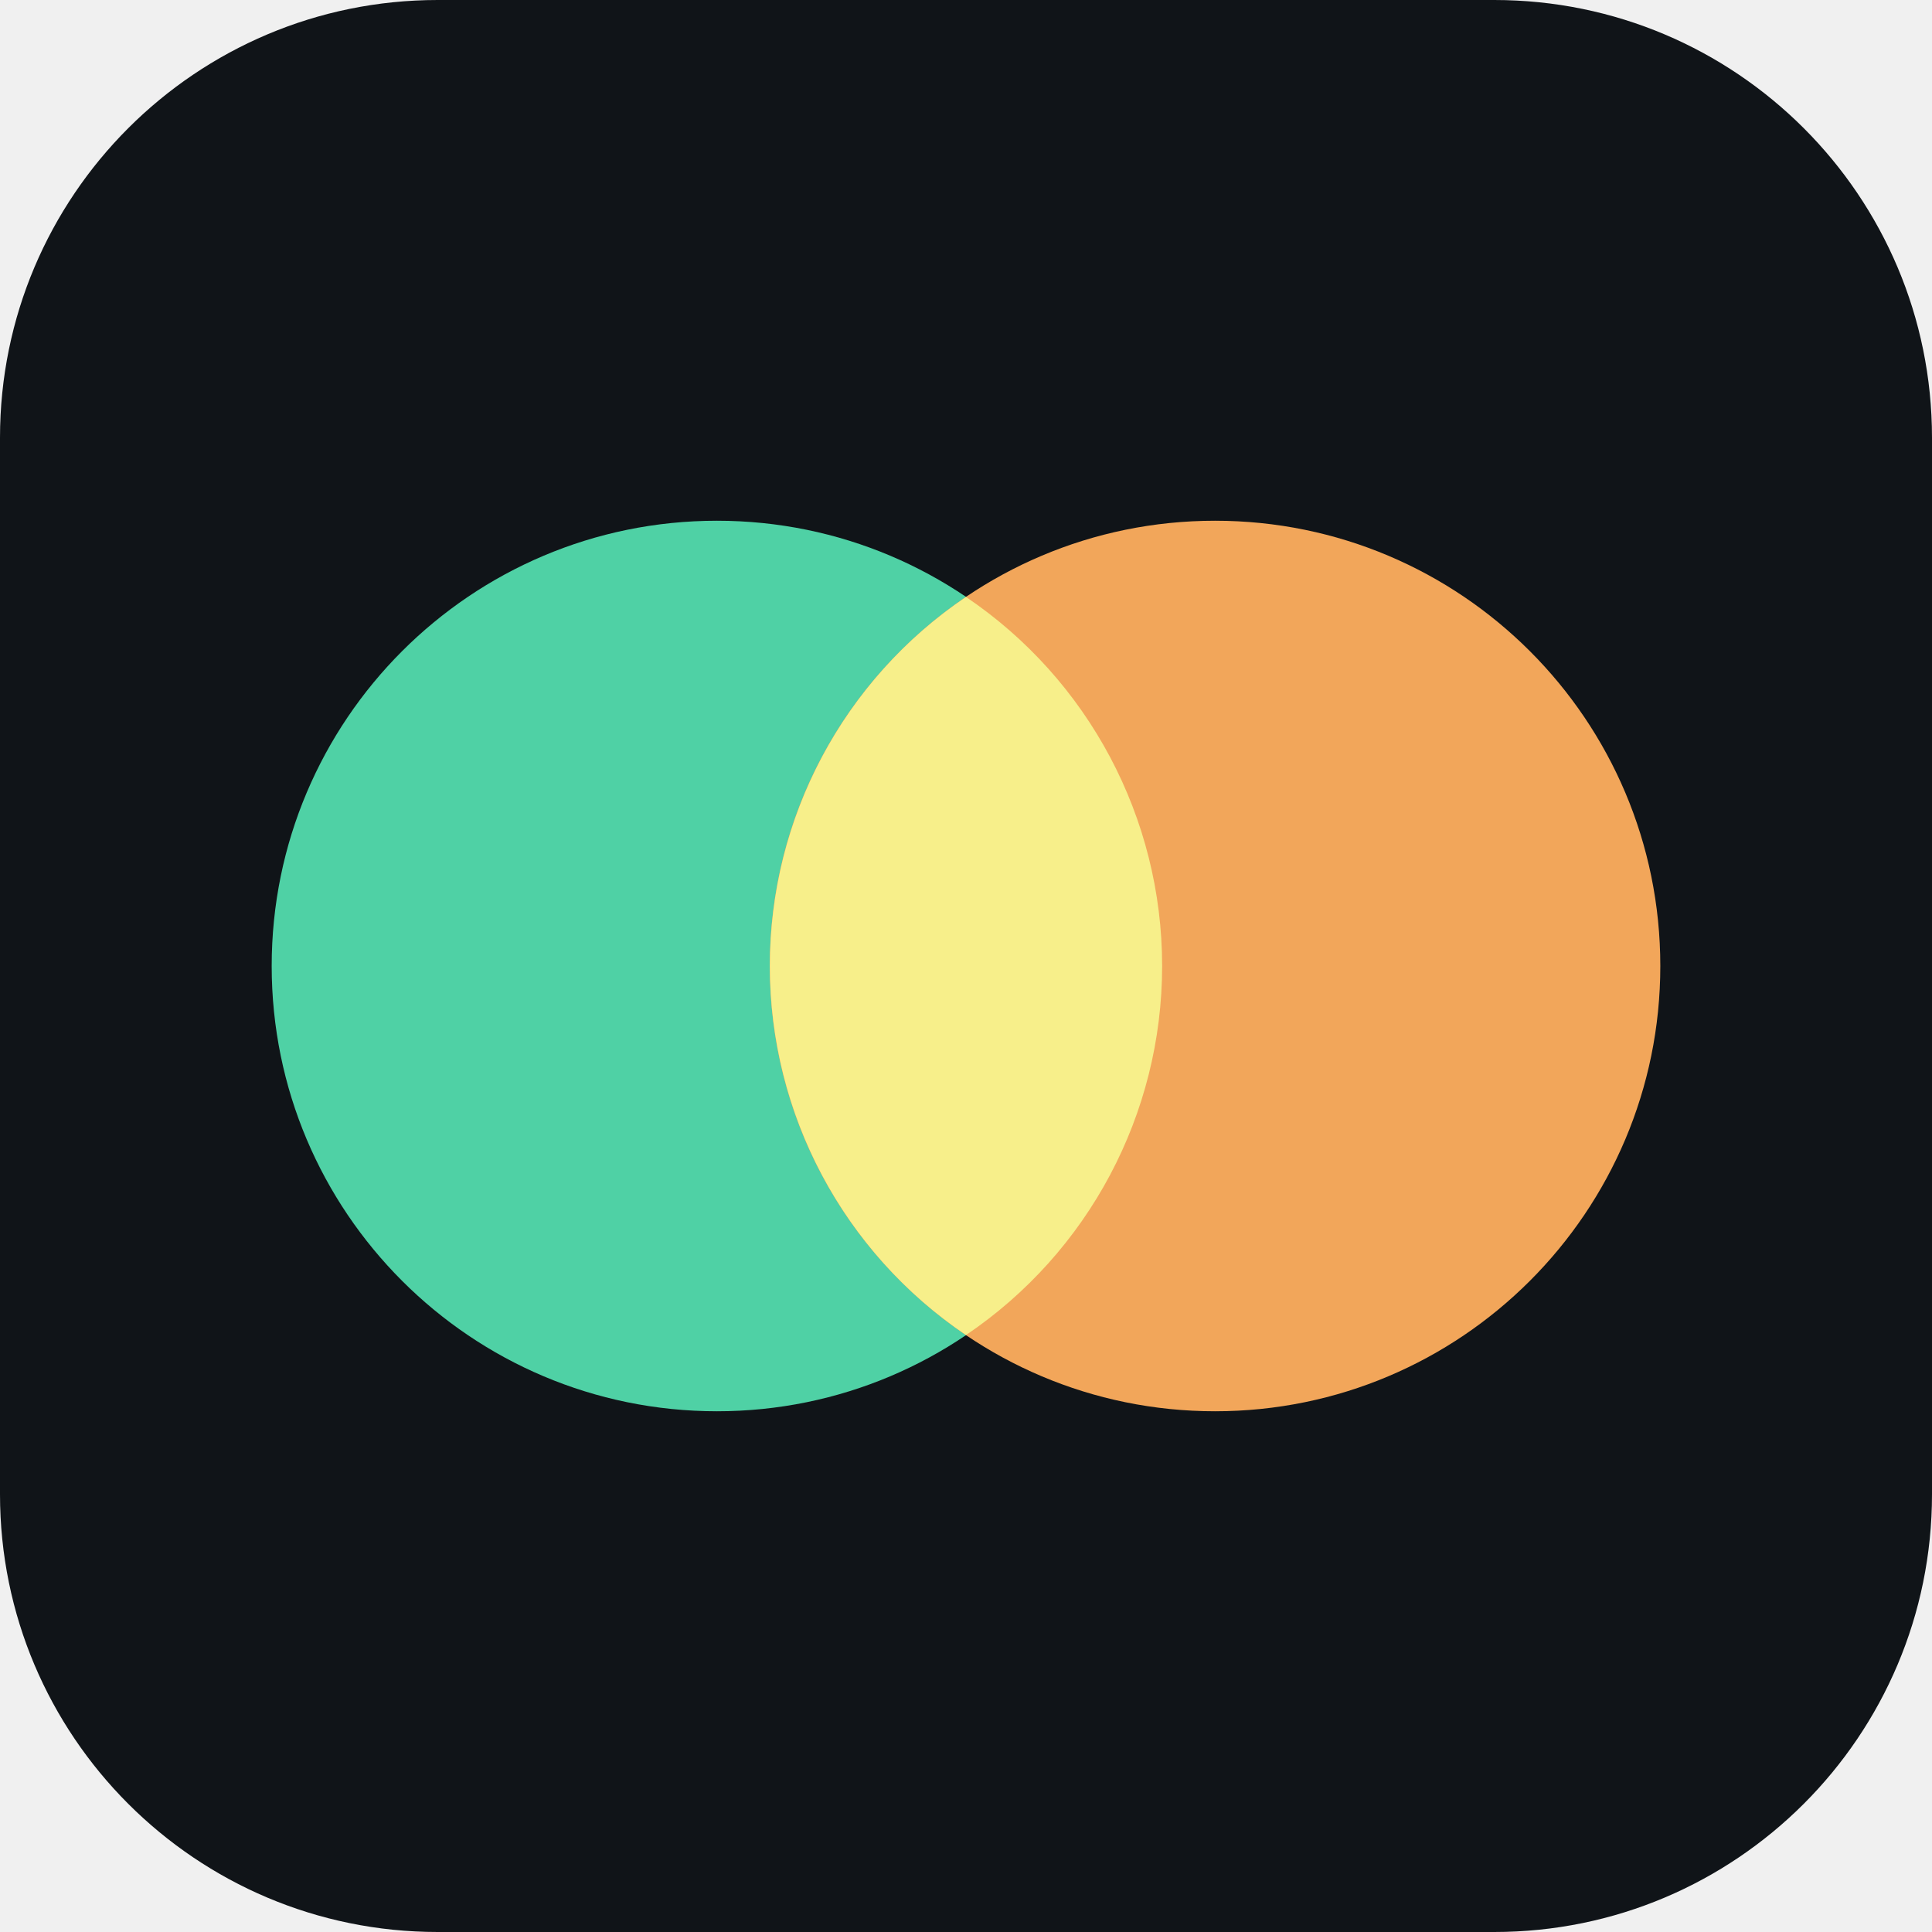
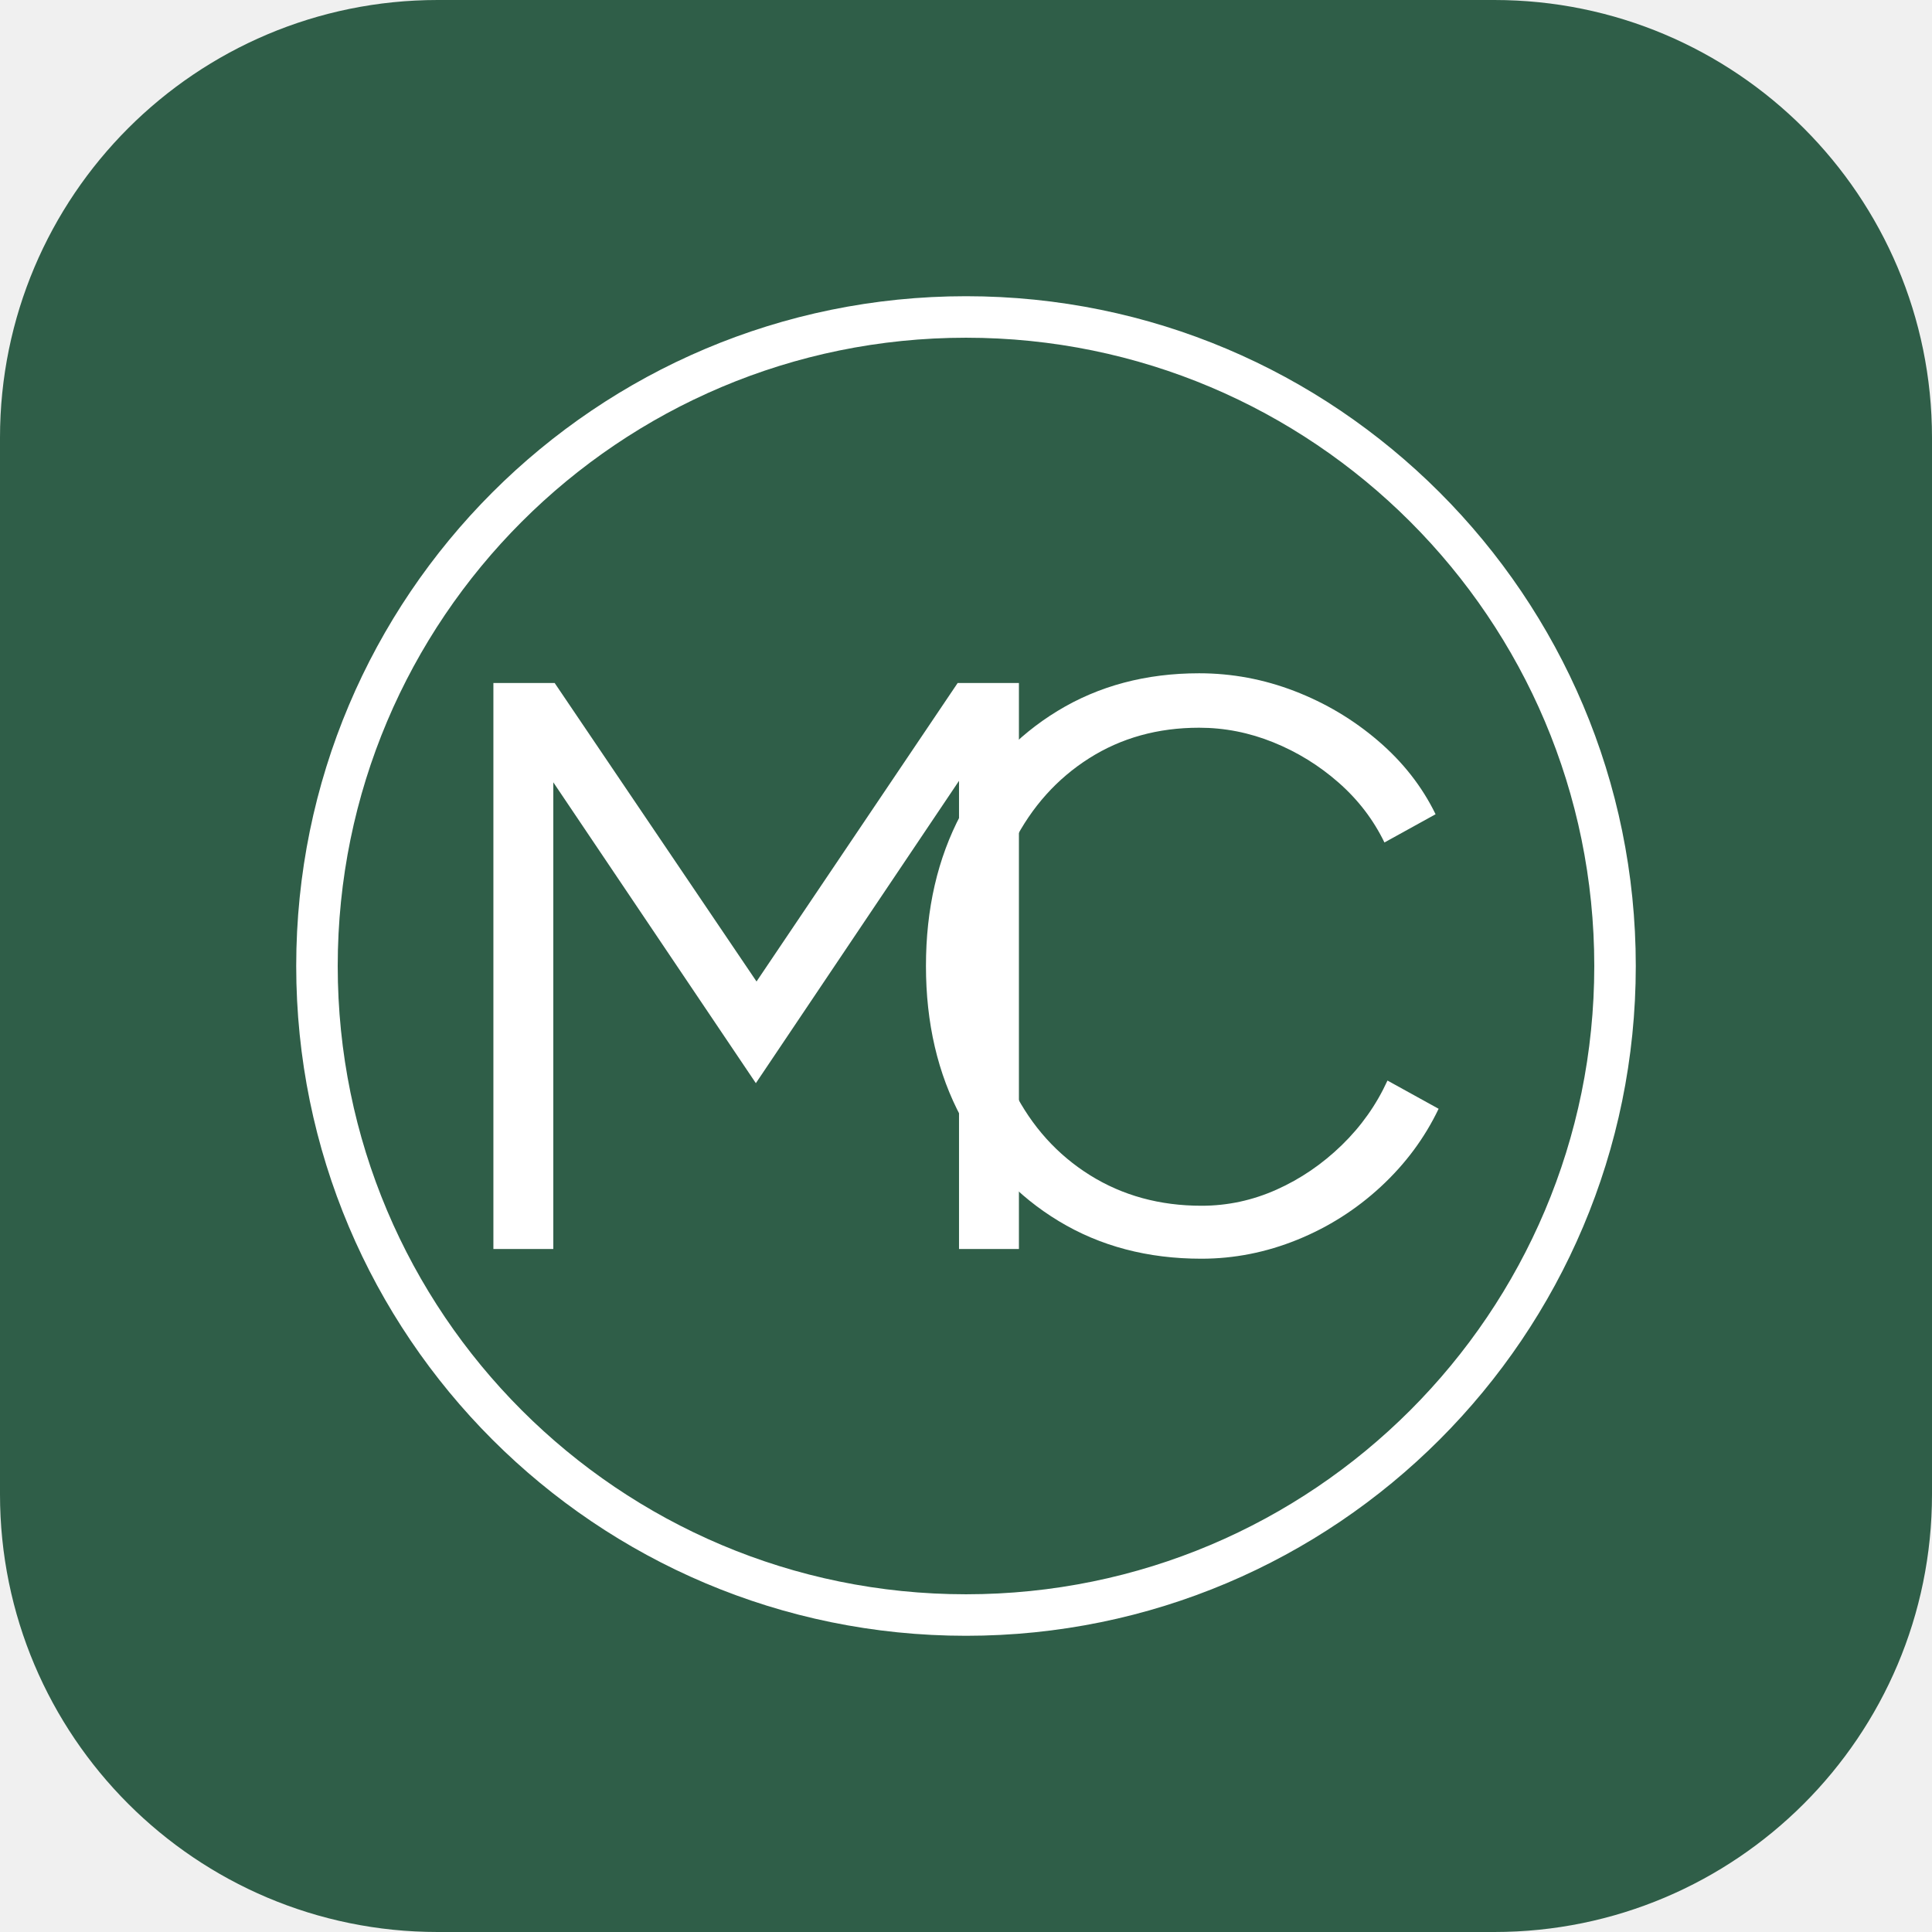
<svg xmlns="http://www.w3.org/2000/svg" viewBox="0 0 512 512">
-   <rect width="512" height="512" rx="116" fill="#101418" />
-   <circle cx="190" cy="256" r="118" fill="#4fd1a5" />
-   <circle cx="322" cy="256" r="118" fill="#f2a65a" />
-   <path d="M256,158.2 A118,118 0 0 0 256,353.8 A118,118 0 0 0 256,158.2 Z" fill="#f7ef8a" />
+   <rect width="512" height="512" rx="116" fill="#2f5e48" />
+   <circle cx="256" cy="256" r="172" fill="none" stroke="#ffffff" stroke-width="11" />
+   <g fill="#ffffff">
+     <path transform="translate(110.04 331.00) scale(0.21429 -0.21429)" d="M96.667 0V700H172.415L422.083 330.831L670.835 700H746.582V0H672.501V579.004L421.25 205.085L170.748 577.17V0Z" />
+     <path transform="translate(235.12 331.00) scale(0.21429 -0.21429)" d="M388.5 -12Q289 -12 212.167 34.5Q135.334 81 91.625 162.5Q47.917 244 47.917 350Q47.917 456 91.167 537.5Q134.417 619 210.792 665.5Q287.167 712 385.75 712Q446.583 712 503.791 689.958Q560.999 667.917 607.083 628.459Q653.166 589.001 678.166 537.668L614.918 502.752Q594.502 544.918 558.293 576.752Q522.084 608.585 477.459 626.627Q432.834 644.669 385.75 644.669Q309.249 644.669 249.707 606.877Q190.165 569.085 156.29 502.71Q122.415 436.334 122.415 350Q122.415 262.833 156.332 195.957Q190.248 129.082 250.749 91.29Q311.249 53.498 388.75 53.498Q436.917 53.498 481.459 73.414Q526.001 93.331 562.085 128.373Q598.168 163.415 618.668 208.332L681.916 173.416Q656.083 119.333 610.458 77.083Q564.833 34.833 507.083 11.417Q449.333 -12 388.5 -12Z" />
+   </g>
</svg>
